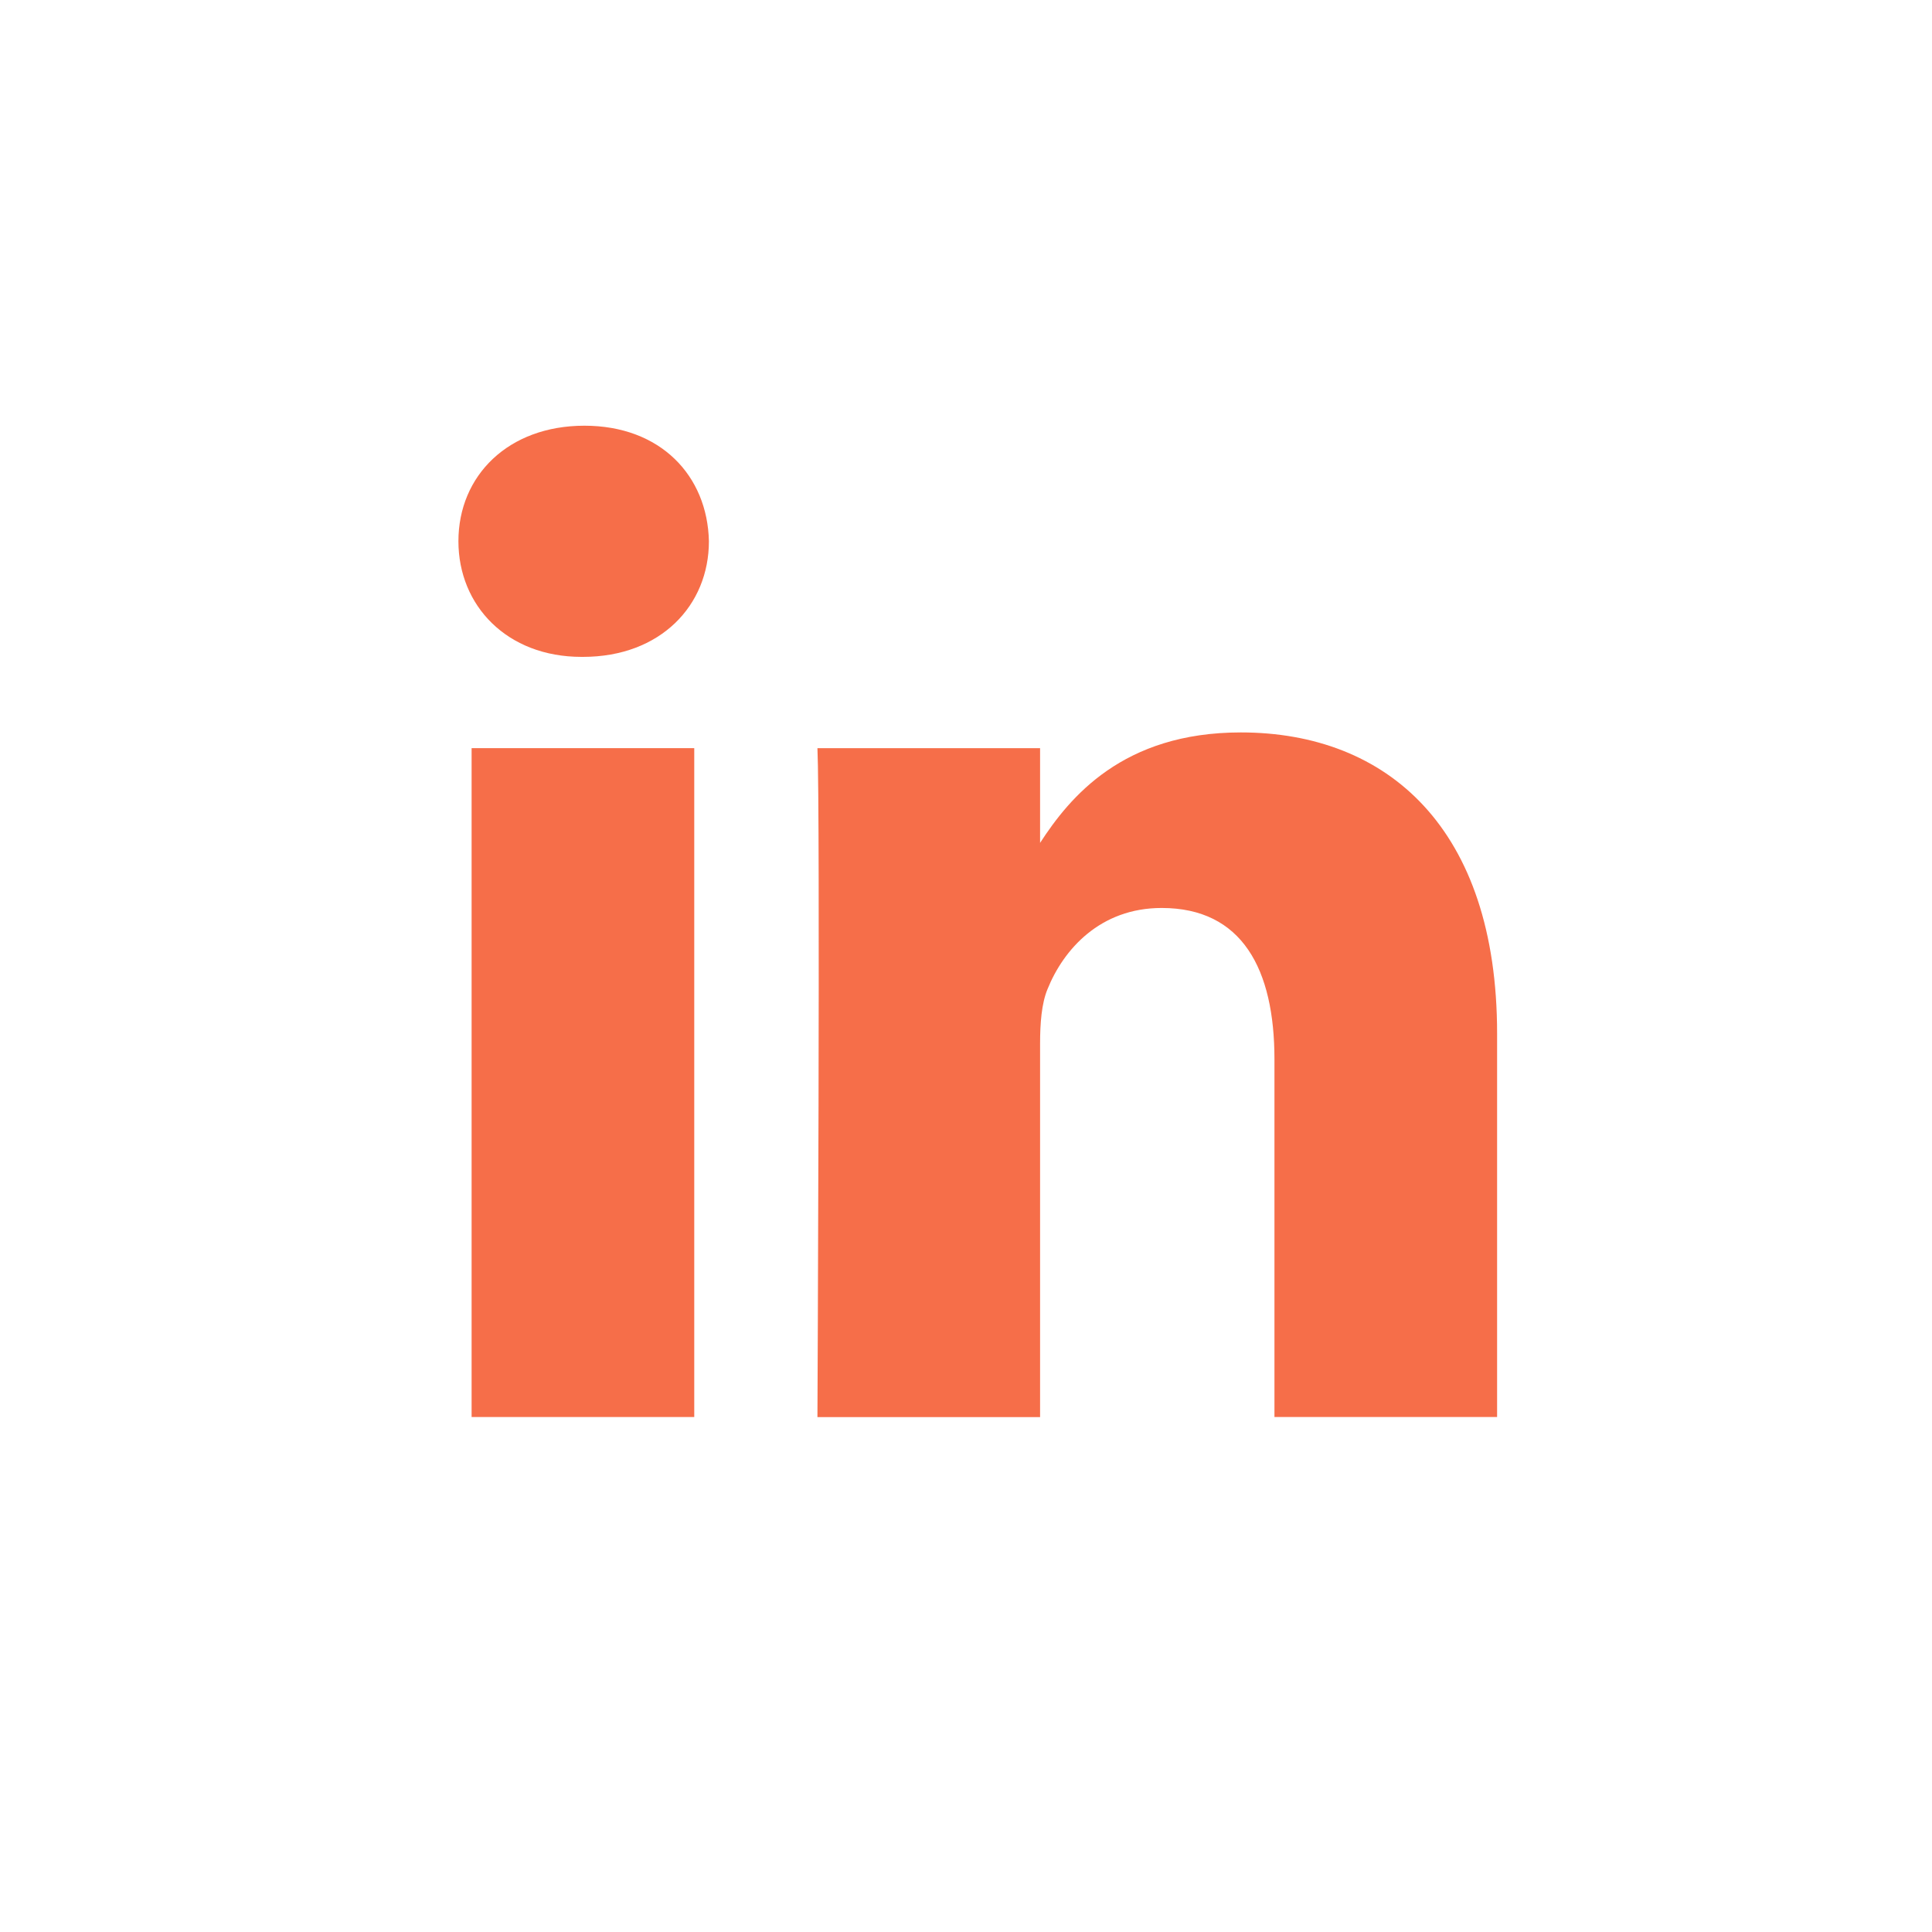
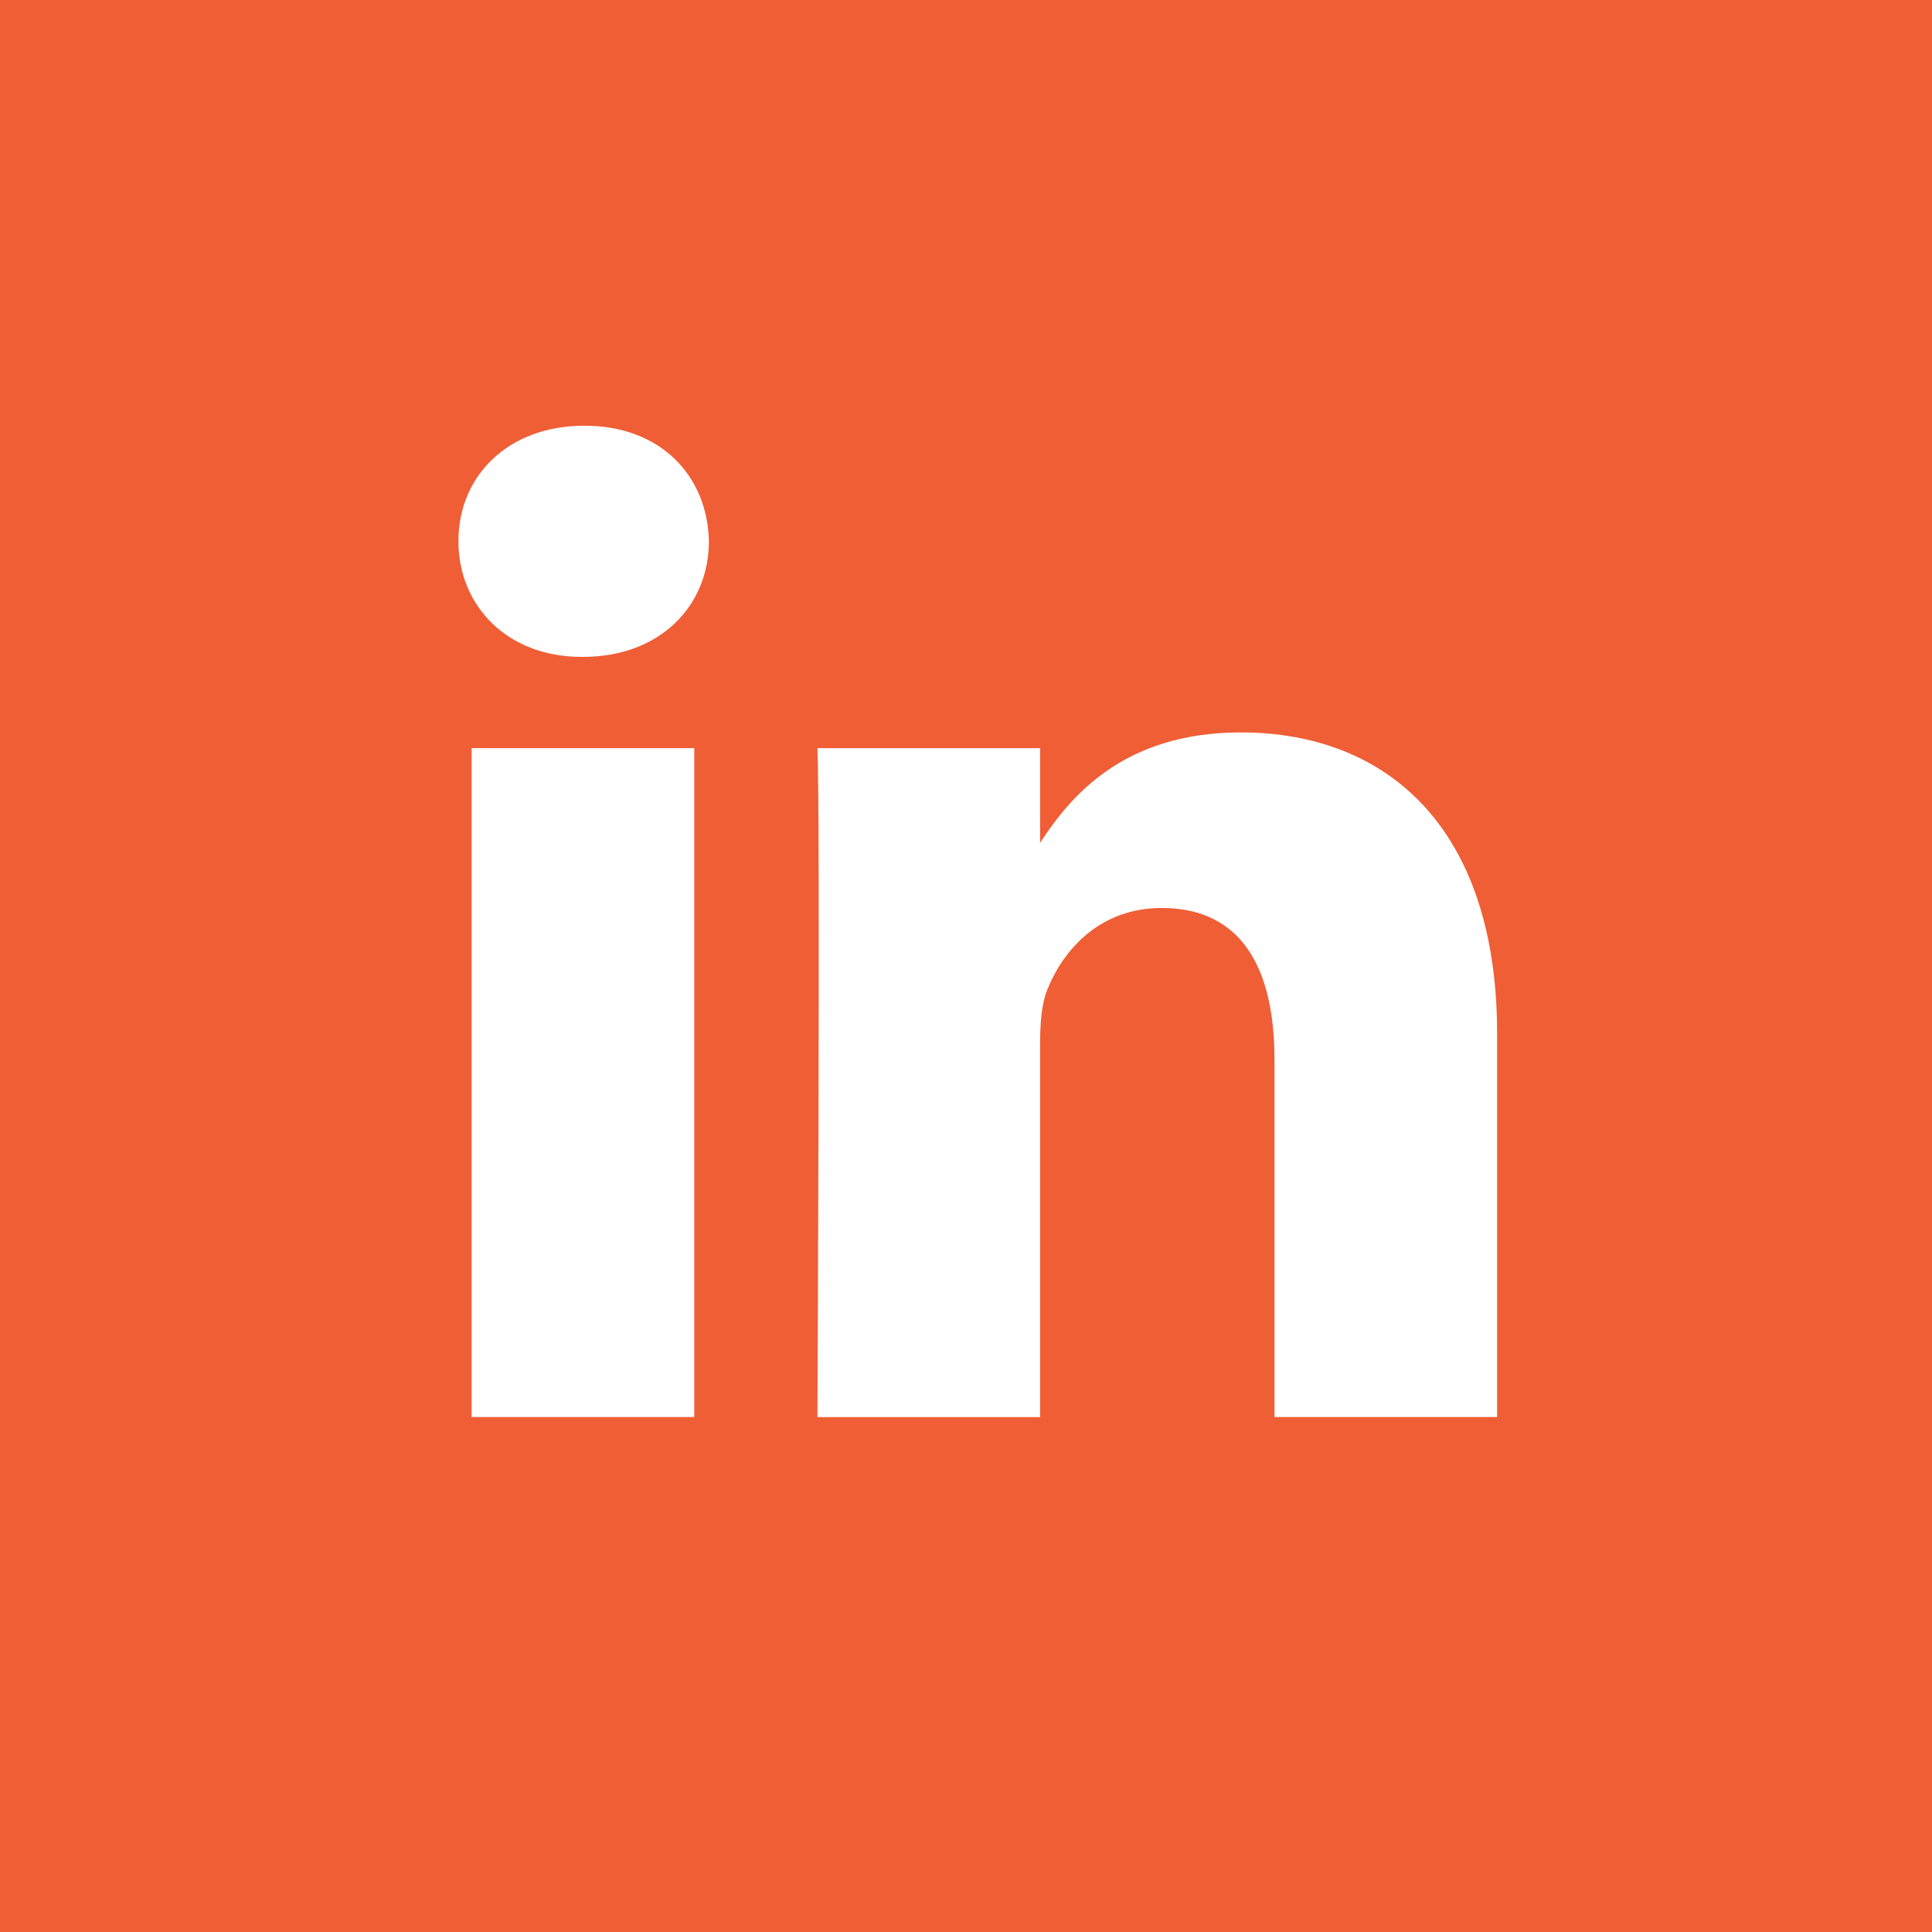
<svg xmlns="http://www.w3.org/2000/svg" width="29px" height="29px" viewBox="0 0 29 29" version="1.1">
  <g id="Symbols" stroke="none" stroke-width="1" fill="none" fill-rule="evenodd">
    <g id="Templates/Footer" transform="translate(-894, -319)">
      <g id="icons/icon-linkedin" transform="translate(894, 319)">
-         <rect id="Rectangle" fill="#FFFFFF" x="0" y="0" width="29" height="29" />
-         <polygon id="Combined-Shape" fill="#F66E49" points="10.421 11.23 7.079 11.23 7.079 21.27 10.421 21.27" />
-         <path d="M10.641,8.124 C10.619,7.14 9.915,6.39 8.772,6.39 C7.629,6.39 6.881,7.14 6.881,8.124 C6.881,9.088 7.607,9.86 8.729,9.86 L8.75,9.86 C9.915,9.86 10.641,9.088 10.641,8.124 Z" id="Combined-Shape" fill="#F66E49" />
-         <path d="M22.472,15.514 C22.472,12.43 20.824,10.994 18.625,10.994 C16.85,10.994 16.056,11.969 15.612,12.652 L15.612,11.23 L12.27,11.23 C12.314,12.172 12.27,21.271 12.27,21.271 L15.612,21.271 L15.612,15.663 C15.612,15.363 15.634,15.064 15.723,14.849 C15.964,14.25 16.514,13.629 17.437,13.629 C18.647,13.629 19.13,14.55 19.13,15.899 L19.13,21.27 L22.472,21.27 L22.472,15.514 Z" id="Combined-Shape" fill="#F66E49" />
+         <rect id="Rectangle" fill="#f05e36" x="0" y="0" width="29" height="29" />
+         <polygon id="Combined-Shape" fill="#FFFFFF" points="10.421 11.23 7.079 11.23 7.079 21.27 10.421 21.27" />
+         <path d="M10.641,8.124 C10.619,7.14 9.915,6.39 8.772,6.39 C7.629,6.39 6.881,7.14 6.881,8.124 C6.881,9.088 7.607,9.86 8.729,9.86 L8.75,9.86 C9.915,9.86 10.641,9.088 10.641,8.124 Z" id="Combined-Shape" fill="#FFFFFF" />
+         <path d="M22.472,15.514 C22.472,12.43 20.824,10.994 18.625,10.994 C16.85,10.994 16.056,11.969 15.612,12.652 L15.612,11.23 L12.27,11.23 C12.314,12.172 12.27,21.271 12.27,21.271 L15.612,21.271 L15.612,15.663 C15.612,15.363 15.634,15.064 15.723,14.849 C15.964,14.25 16.514,13.629 17.437,13.629 C18.647,13.629 19.13,14.55 19.13,15.899 L19.13,21.27 L22.472,21.27 L22.472,15.514 Z" id="Combined-Shape" fill="#FFFFFF" />
      </g>
    </g>
  </g>
</svg>
